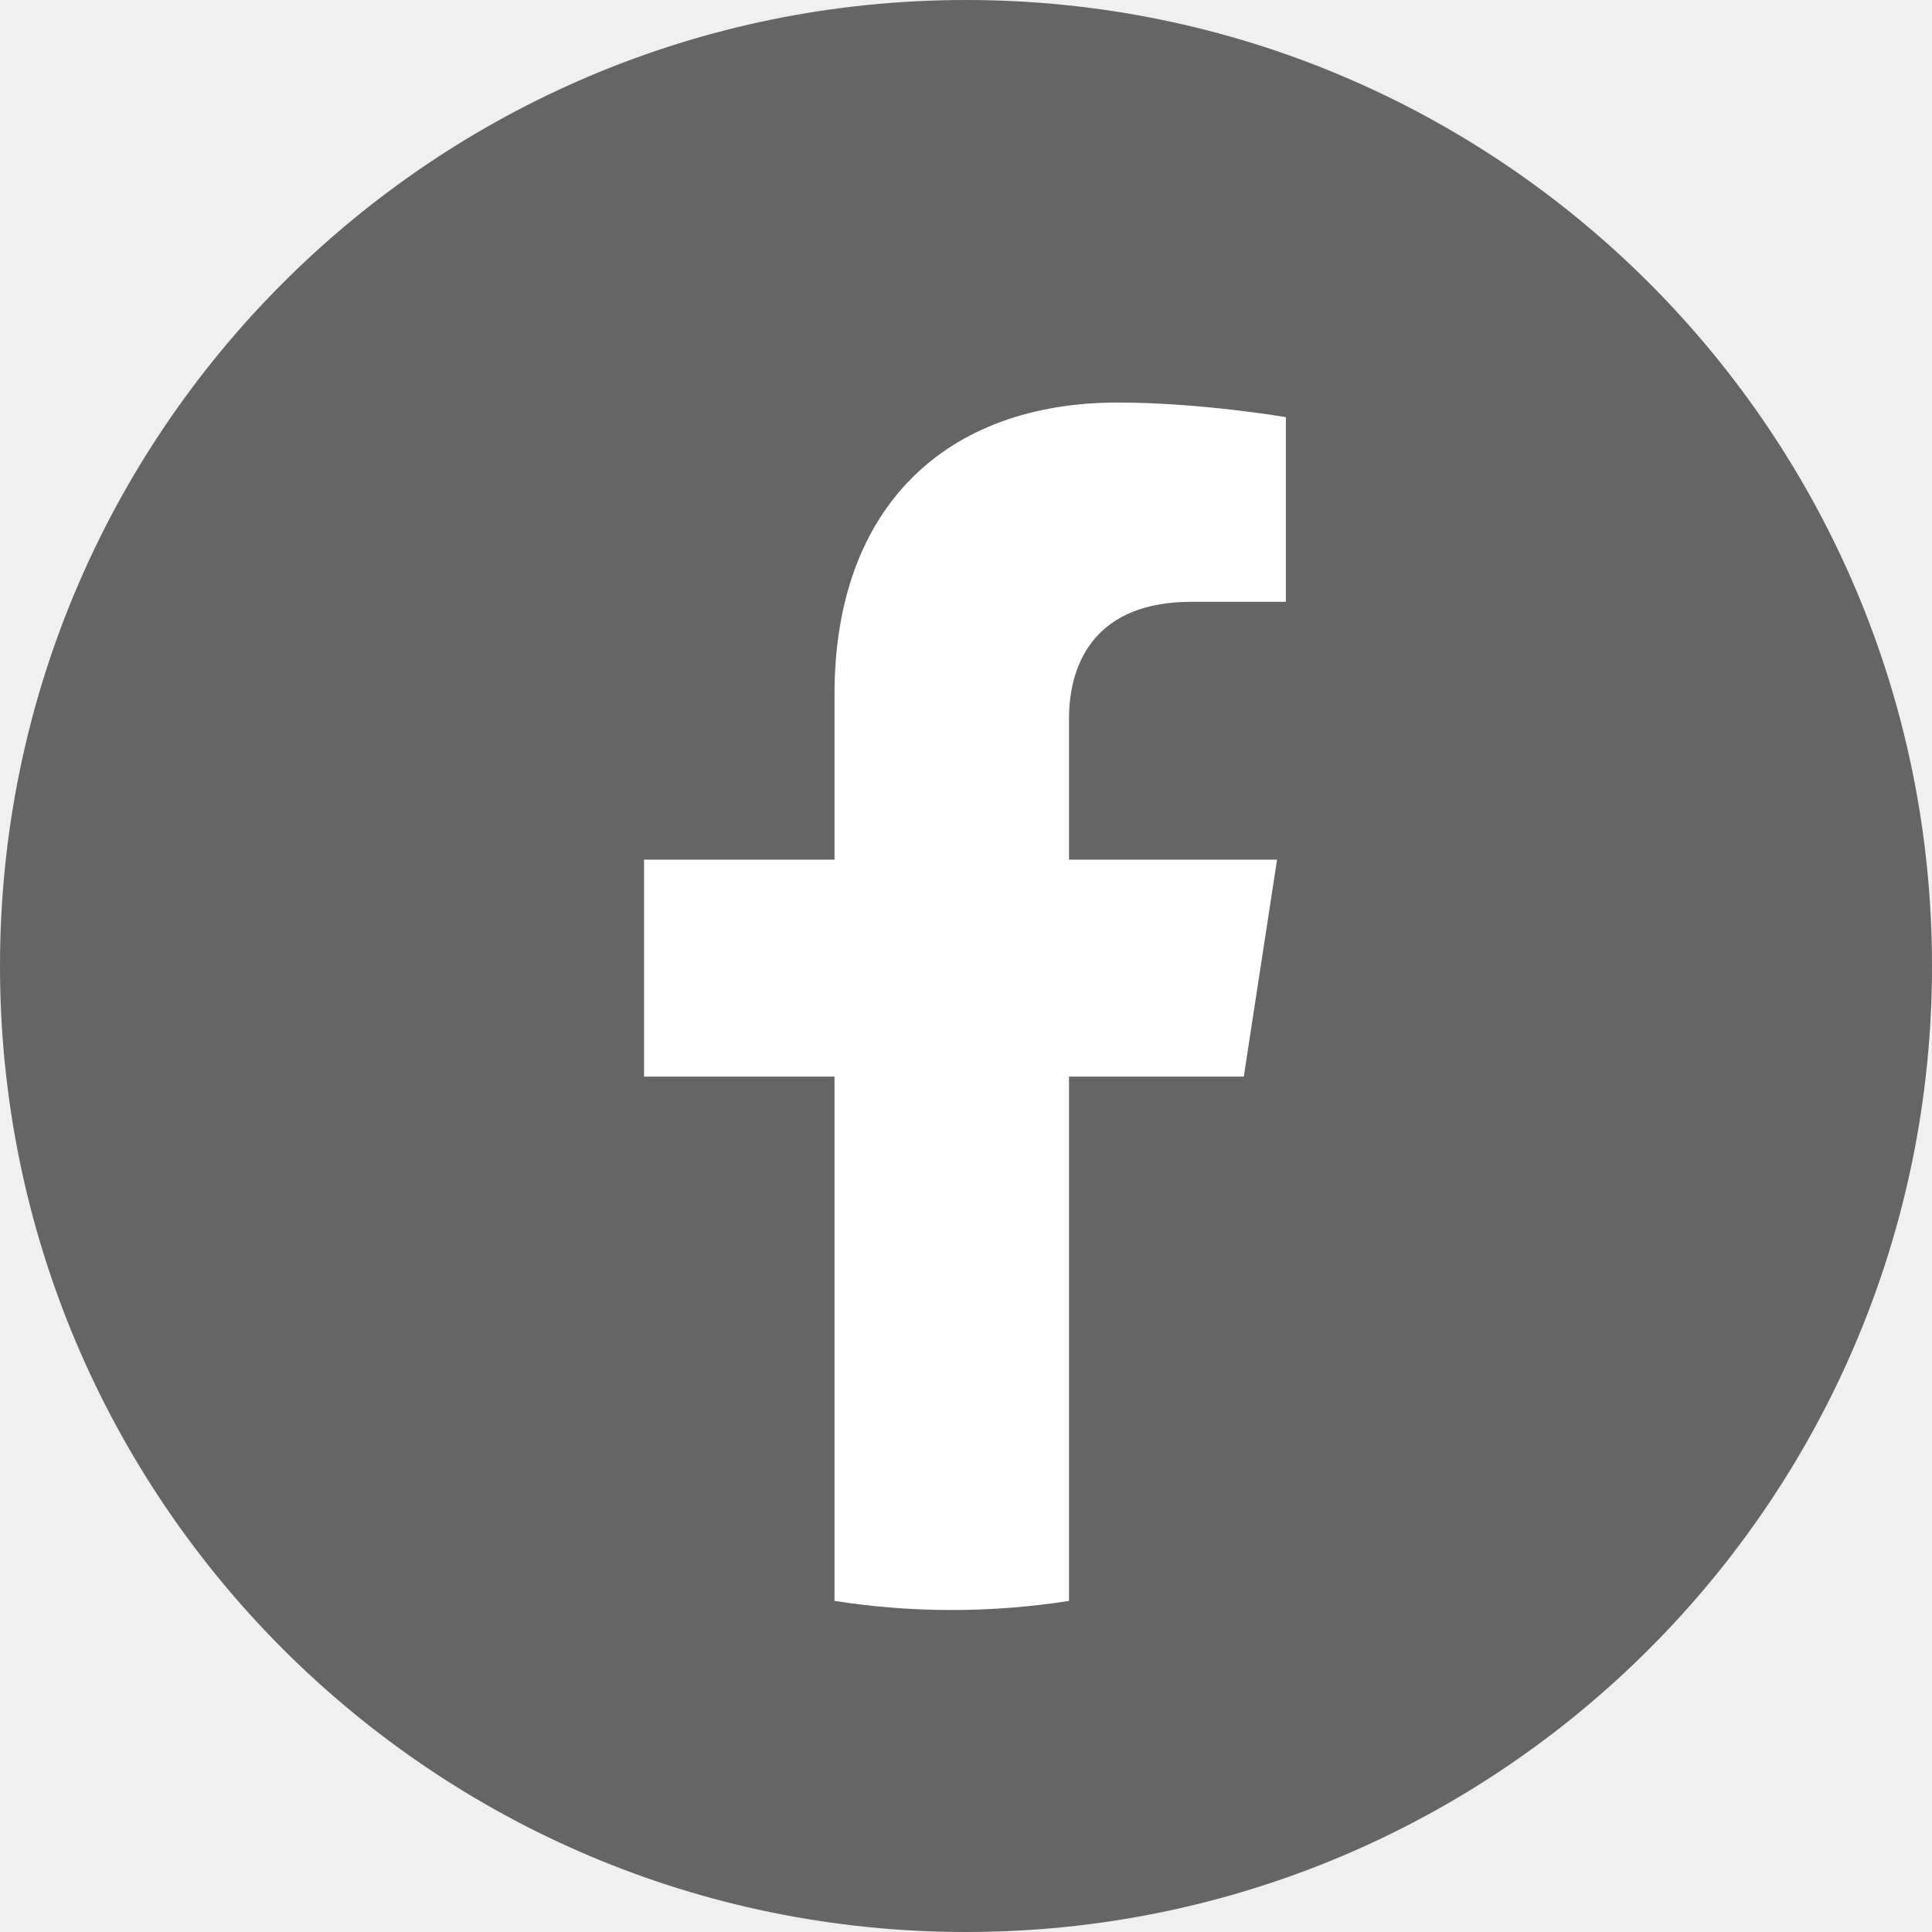
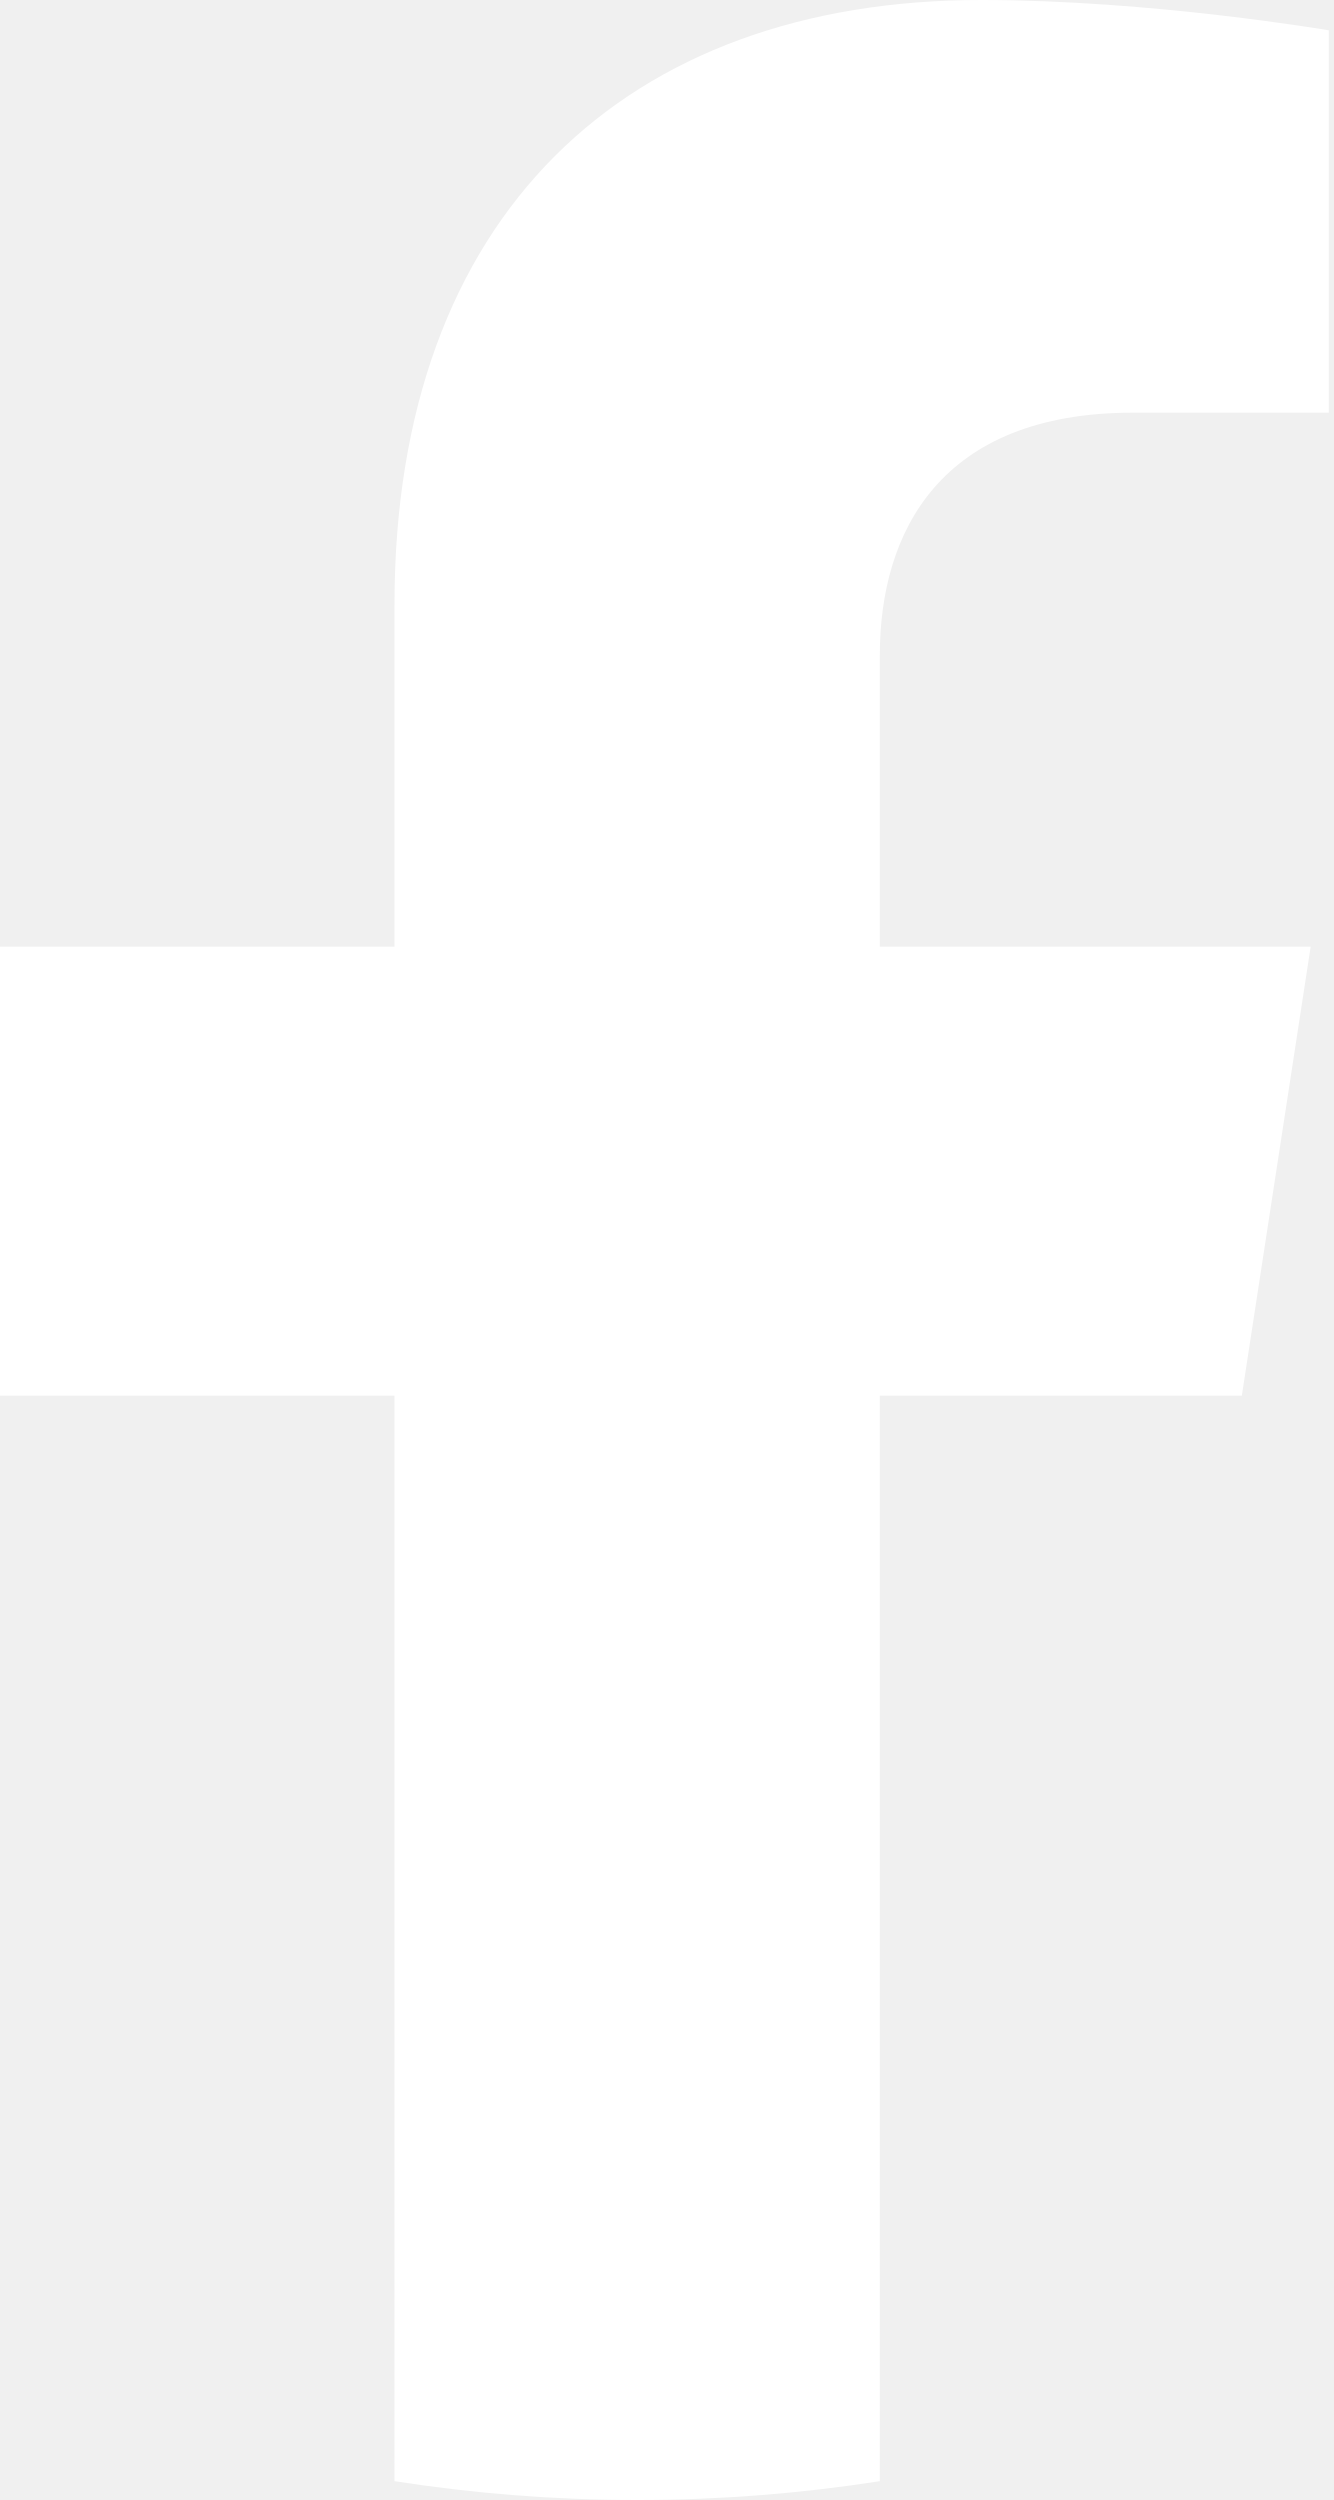
- <svg xmlns="http://www.w3.org/2000/svg" width="32" height="32" viewBox="0 0 32 32" fill="none">
-   <g id="Icons">
-     <path id="Ellipse 120" d="M32 16C32 24.837 24.837 32 16 32C7.163 32 0 24.837 0 16C0 7.163 7.163 0 16 0C24.837 0 32 7.163 32 16Z" fill="#656565" />
-     <path id="Color Vector" d="M20.601 17.832L21.152 14.239H17.706V11.908C17.706 10.926 18.187 9.968 19.731 9.968H21.298V6.909C21.298 6.909 19.876 6.667 18.516 6.667C15.677 6.667 13.822 8.387 13.822 11.502V14.239H10.667V17.832H13.822V26.516C14.455 26.615 15.103 26.667 15.764 26.667C16.424 26.667 17.073 26.615 17.706 26.516V17.832H20.601Z" fill="white" />
-   </g>
+ <svg xmlns="http://www.w3.org/2000/svg" width="8" height="15" viewBox="0 0 8 15" fill="none">
+   <path d="M7.451 8.374L7.864 5.68H5.279V3.931C5.279 3.194 5.64 2.476 6.798 2.476H7.973V0.182C7.973 0.182 6.907 0 5.887 0C3.758 0 2.367 1.29 2.367 3.626V5.68H0V8.374H2.367V14.887C2.841 14.961 3.327 15 3.823 15C4.318 15 4.805 14.961 5.279 14.887V8.374H7.451Z" fill="white" />
</svg>
